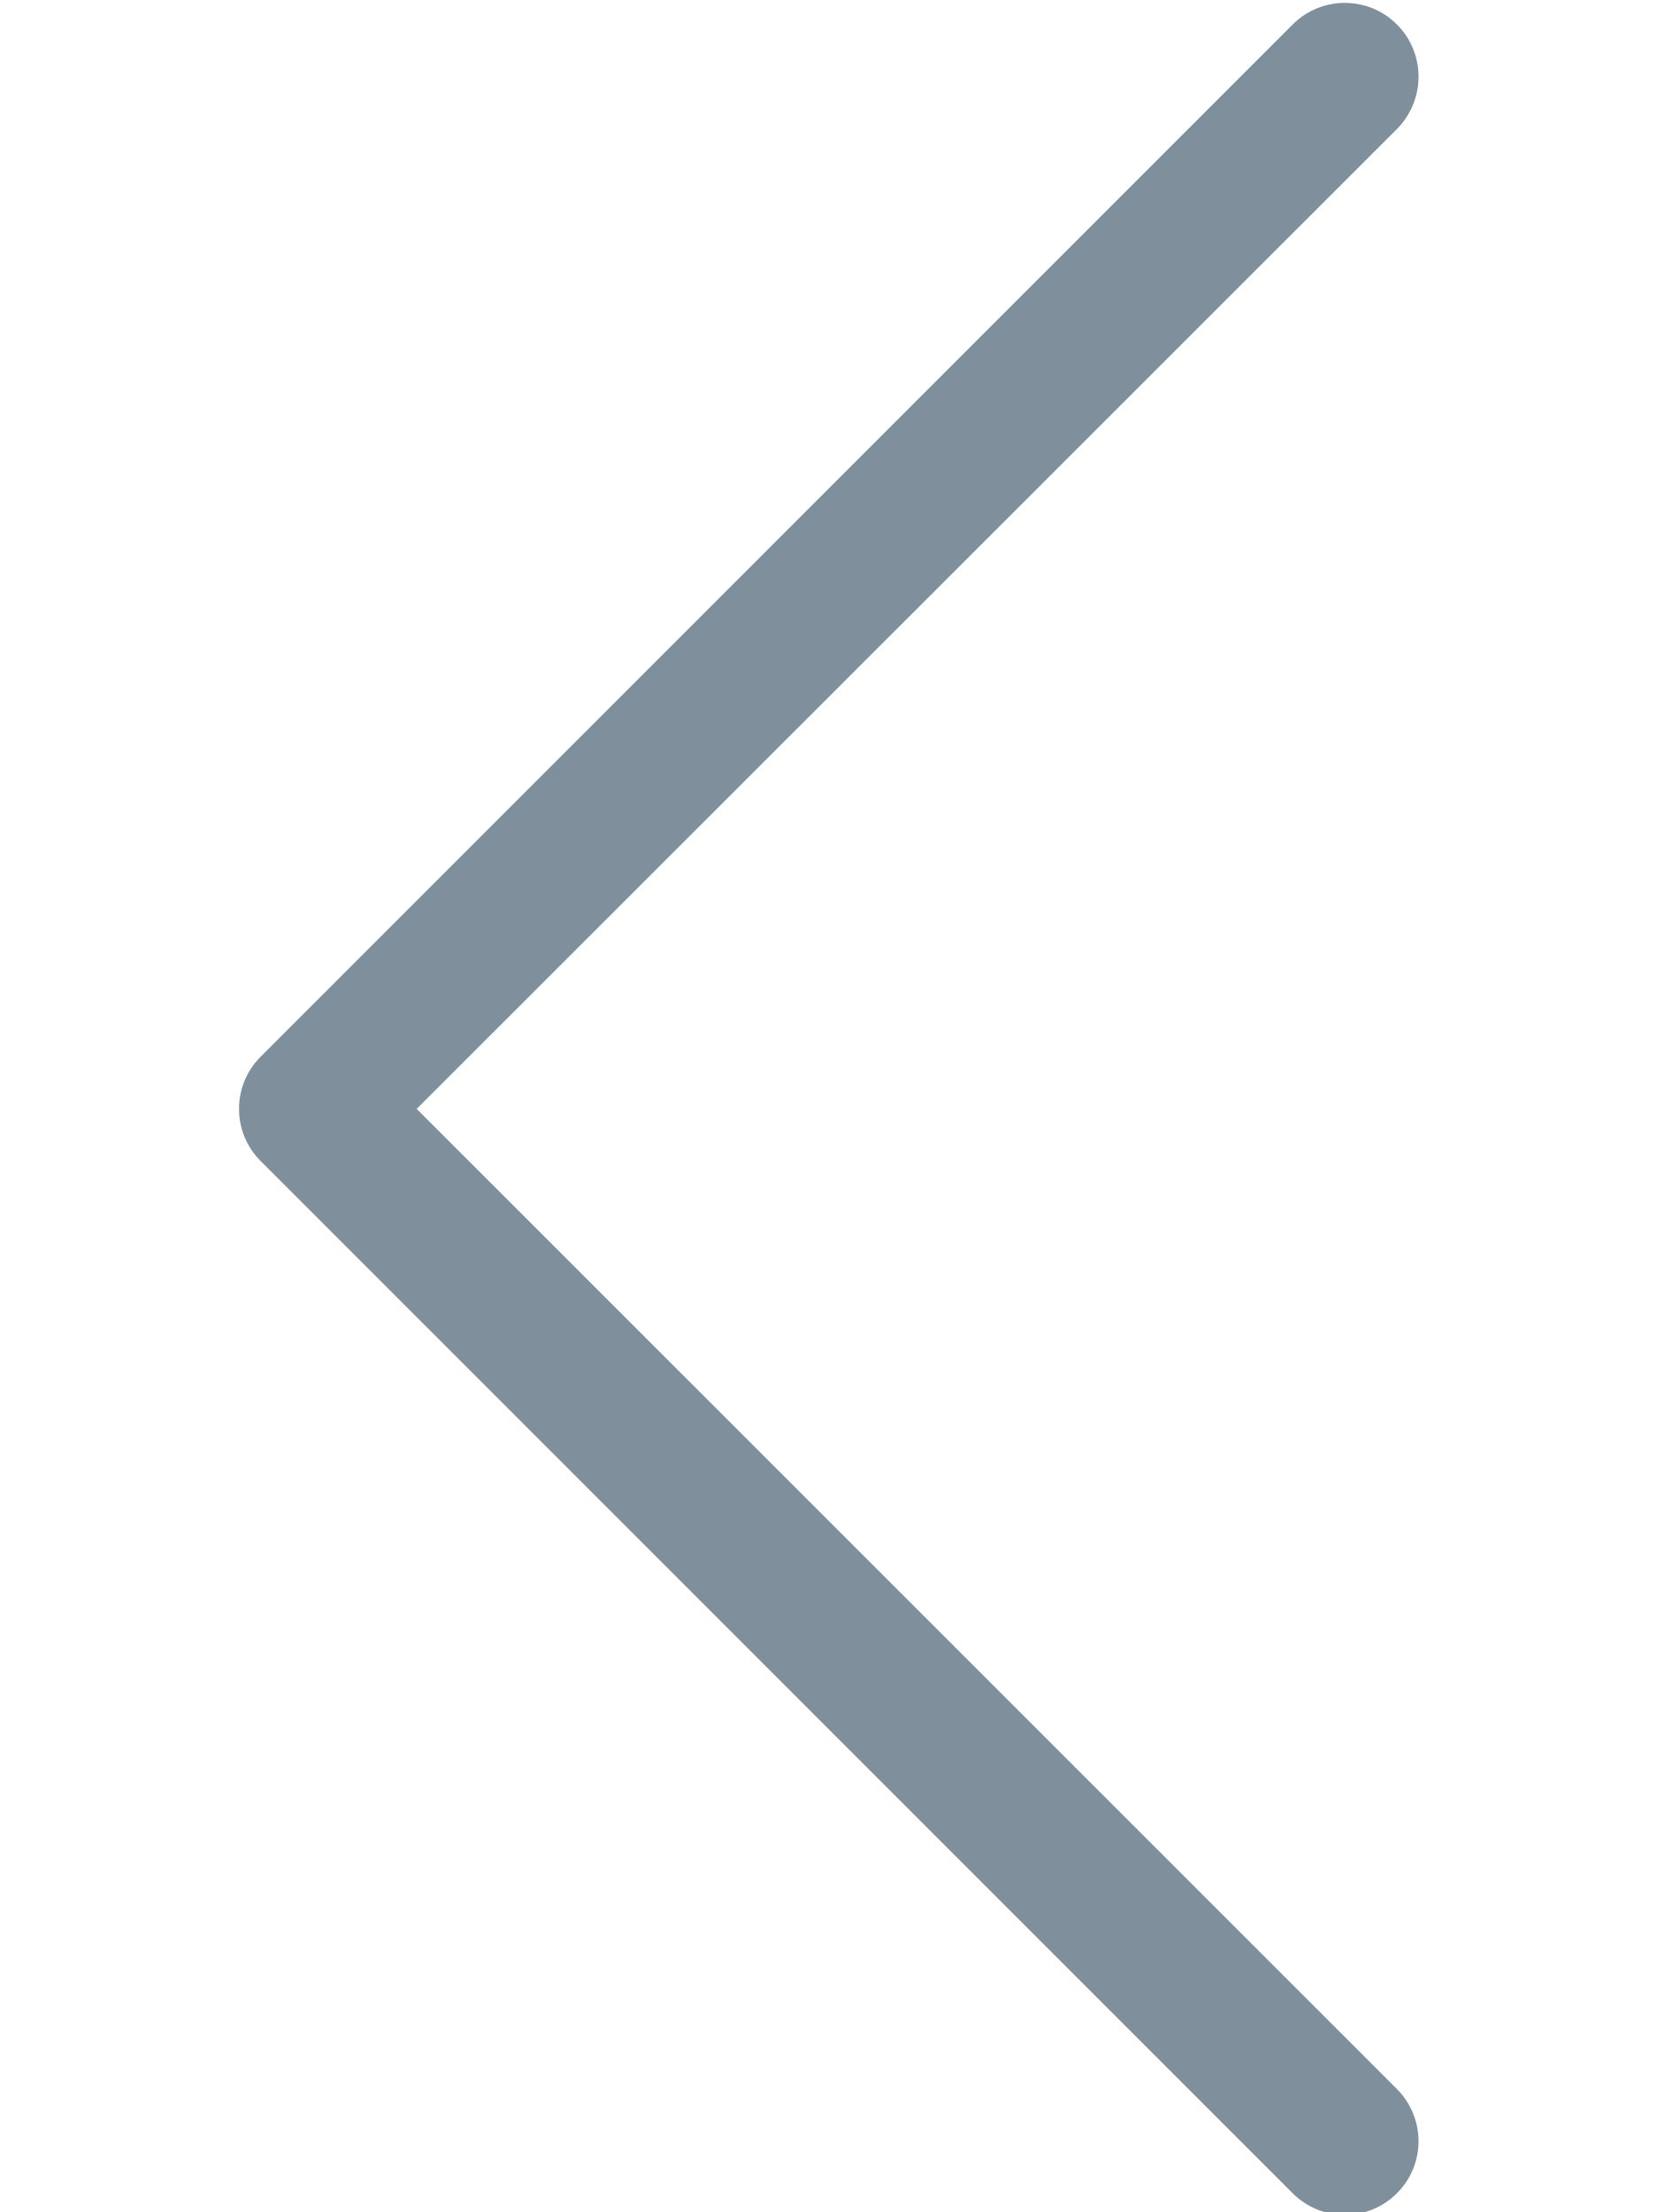
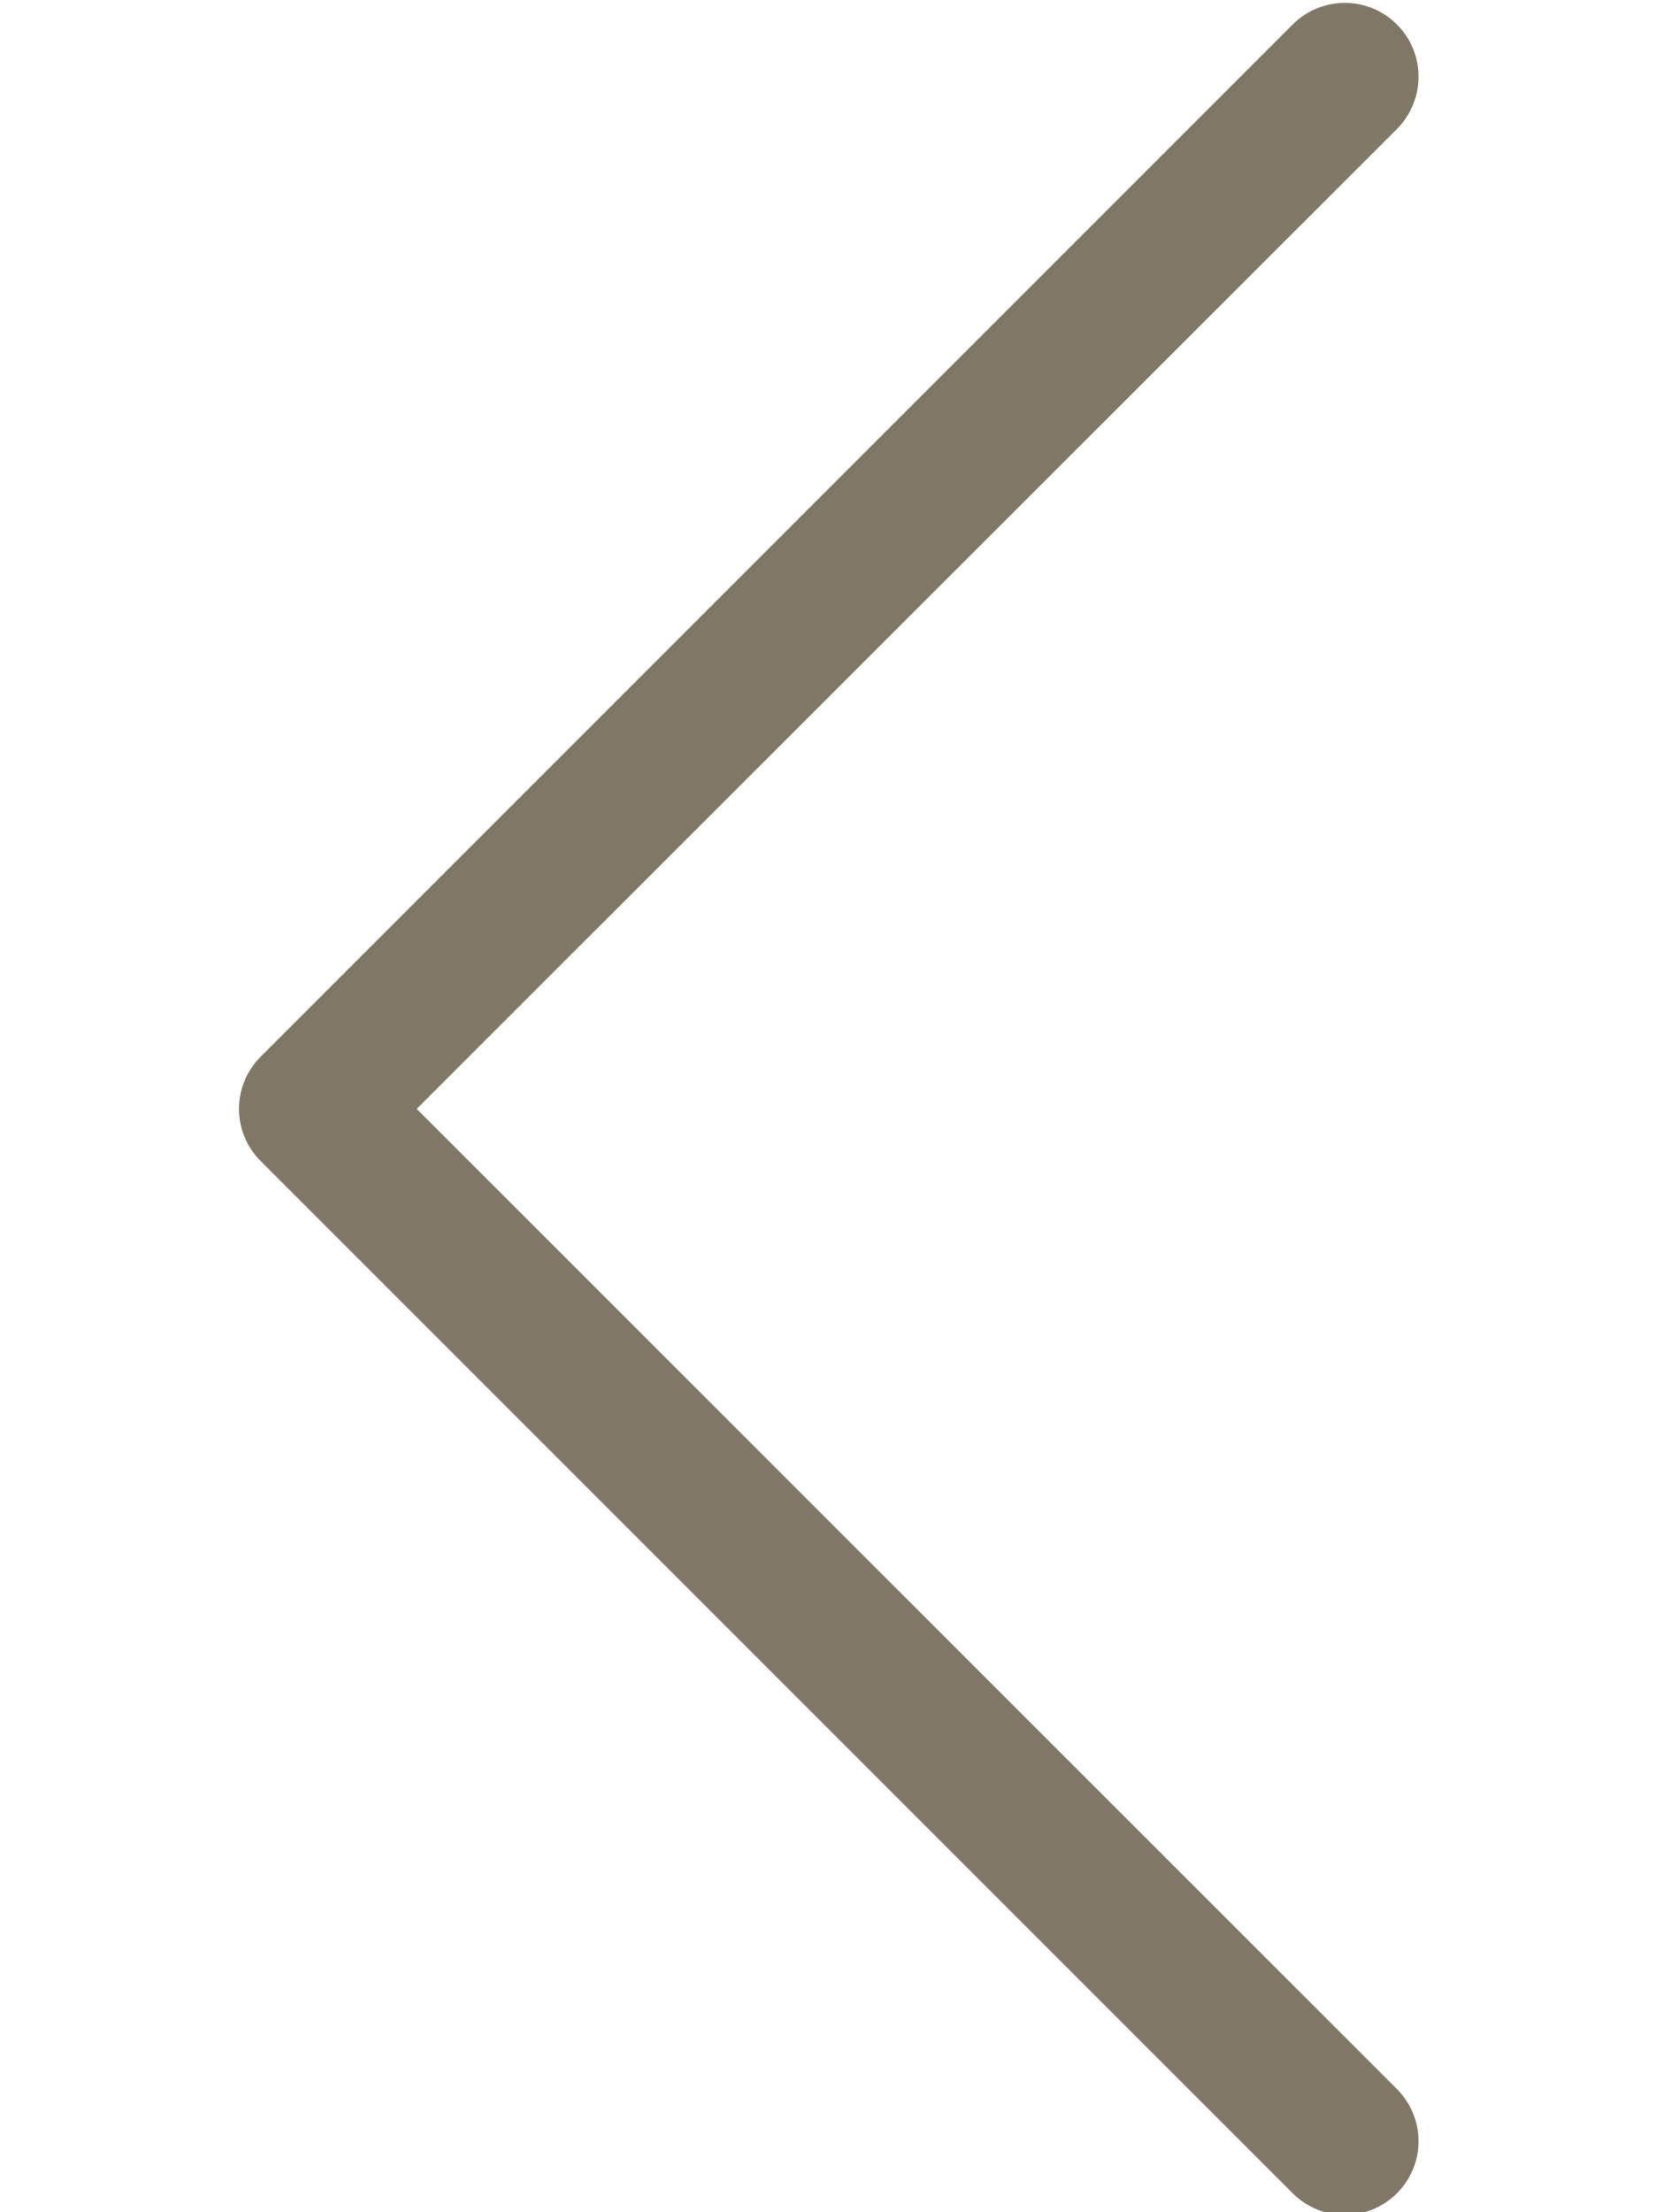
<svg xmlns="http://www.w3.org/2000/svg" version="1.1" id="Layer_1" x="0px" y="0px" viewBox="0 0 577.8 768" style="enable-background:new 0 0 577.8 768;" xml:space="preserve">
  <style type="text/css">
- 	.st0{fill:#7F8F9C;}
+ 	.st0{fill:#807766;}
</style>
  <g>
    <path class="st0" d="M90.5,366.9c-10,10-10,26.2,0,36.2l358.4,358.4c5,5,11.6,7.5,18.1,7.5s13.1-2.5,18.1-7.5c10-10,10-26.1,0-36.2   L144.7,385L485.1,44.8c10-10.1,10-26.3,0-36.3s-26.2-10-36.2,0L90.5,366.9L90.5,366.9z" />
  </g>
</svg>
